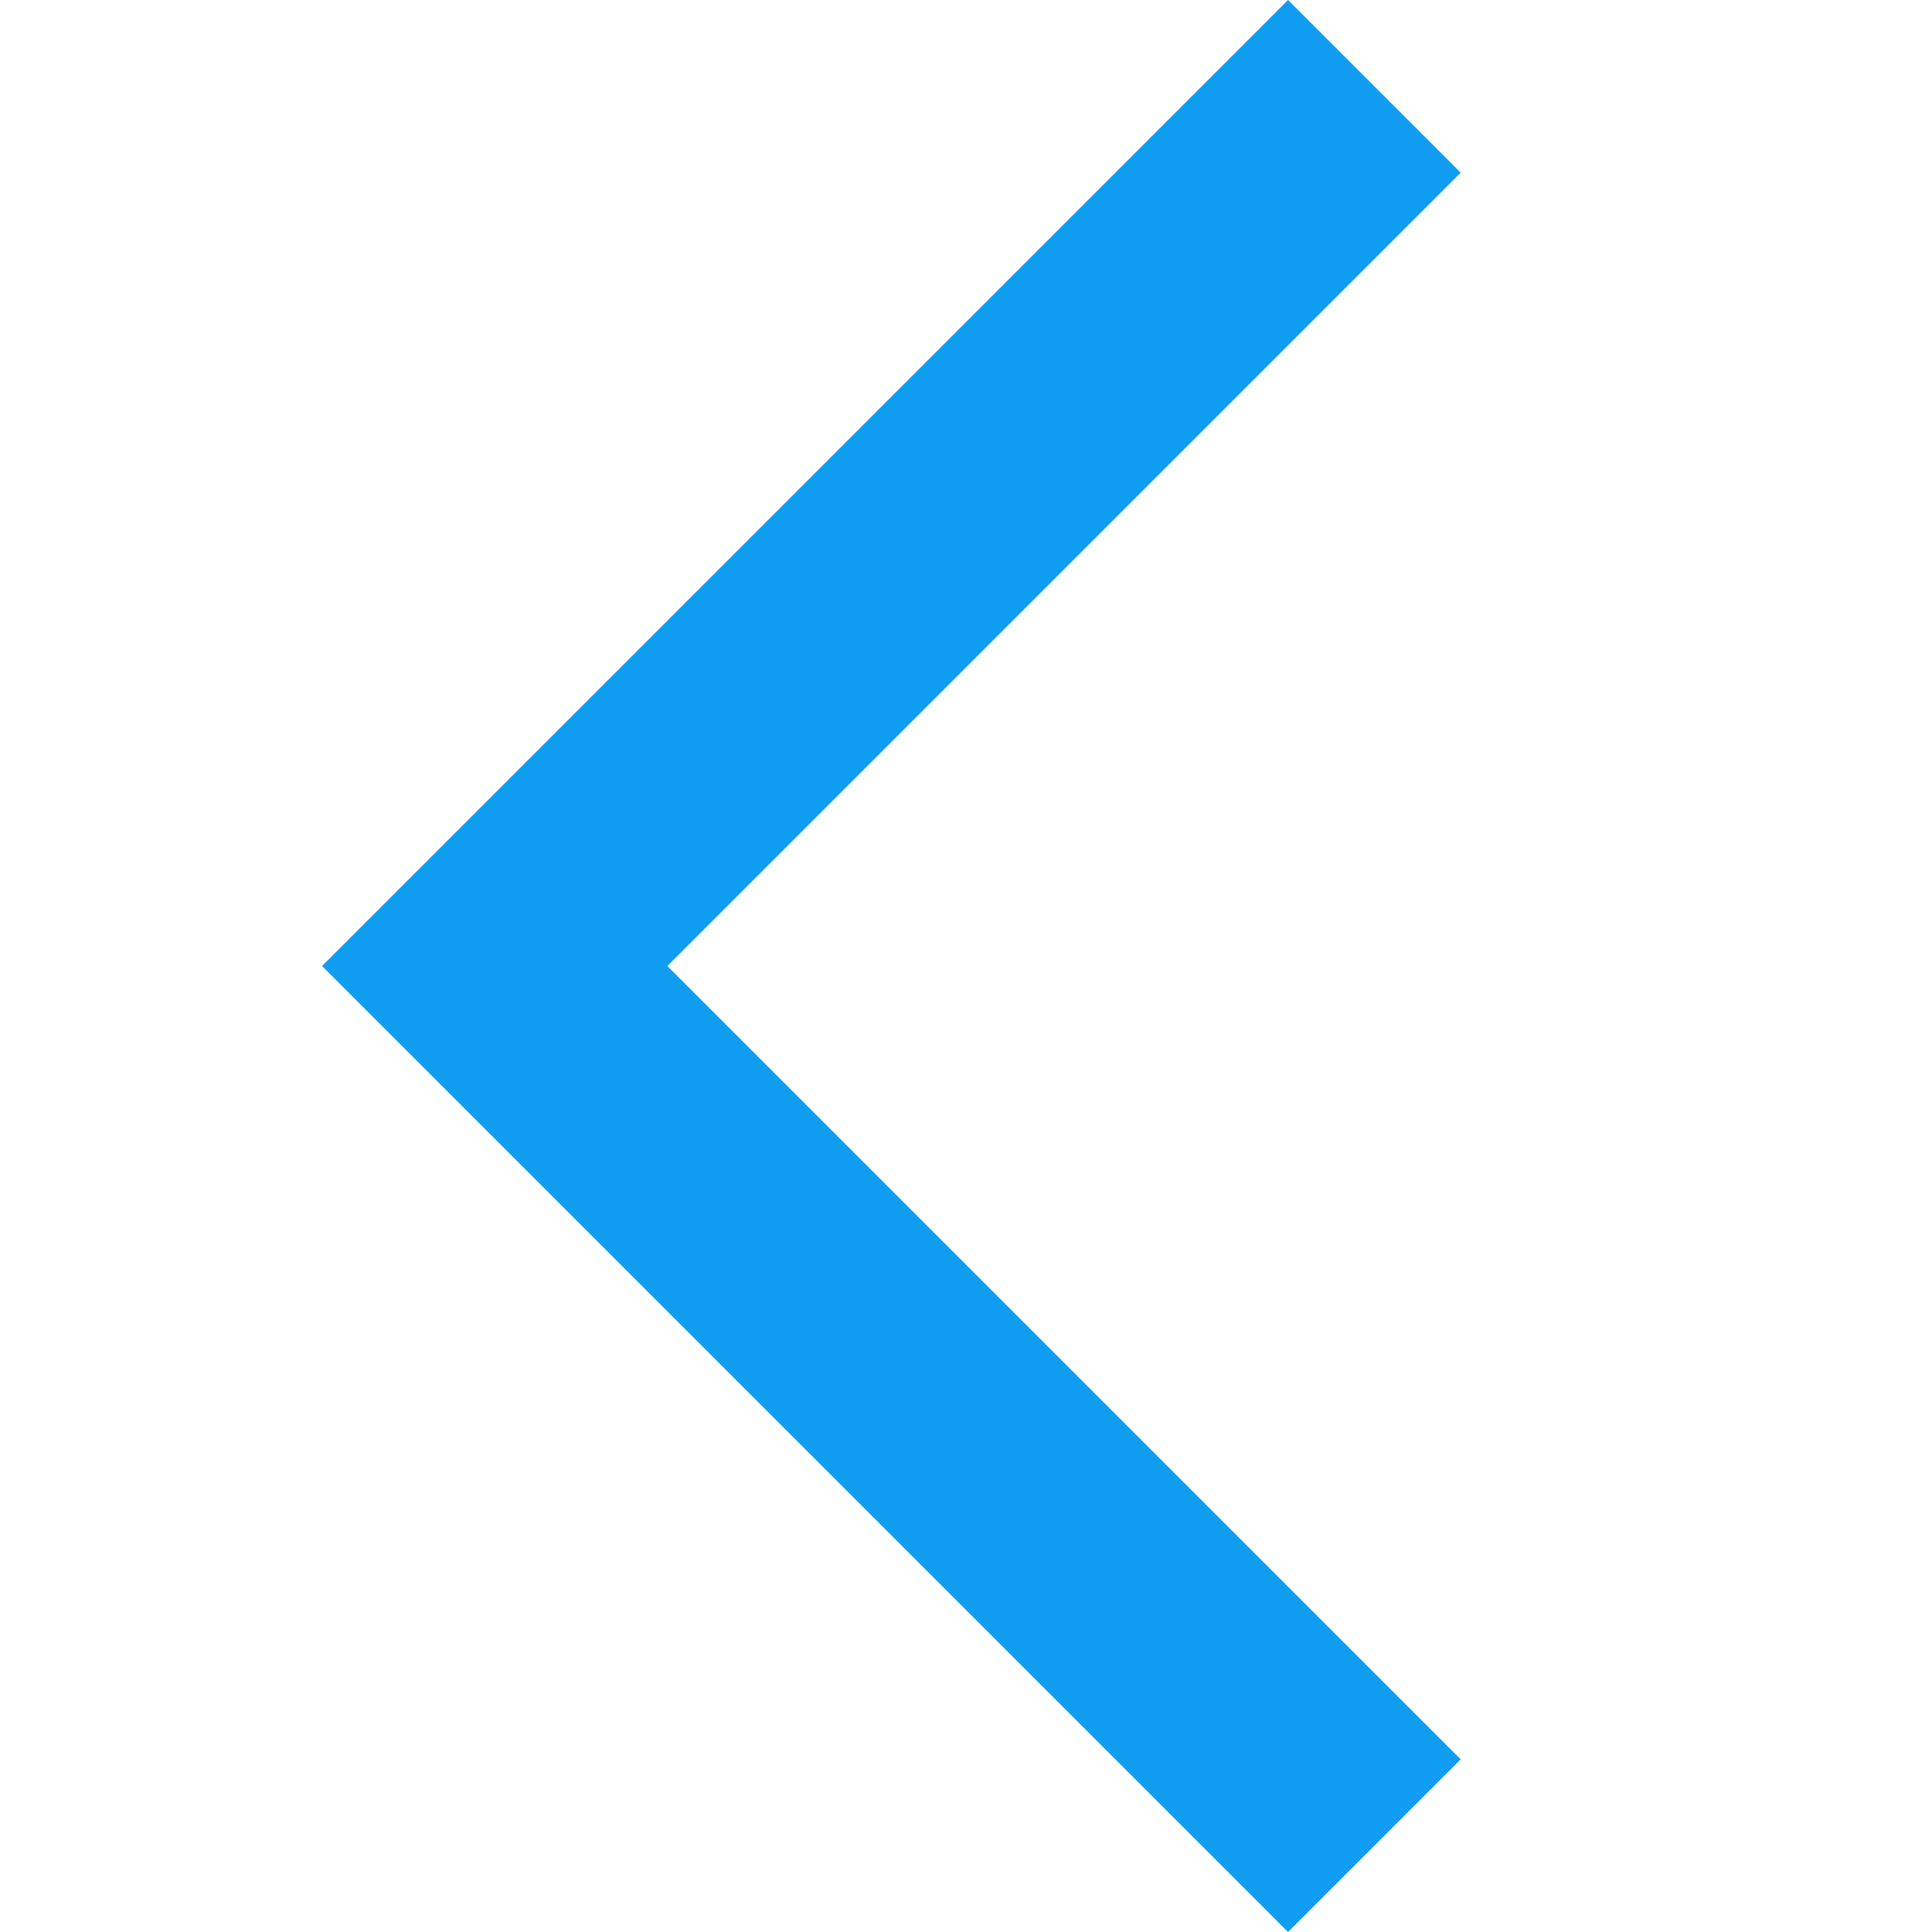
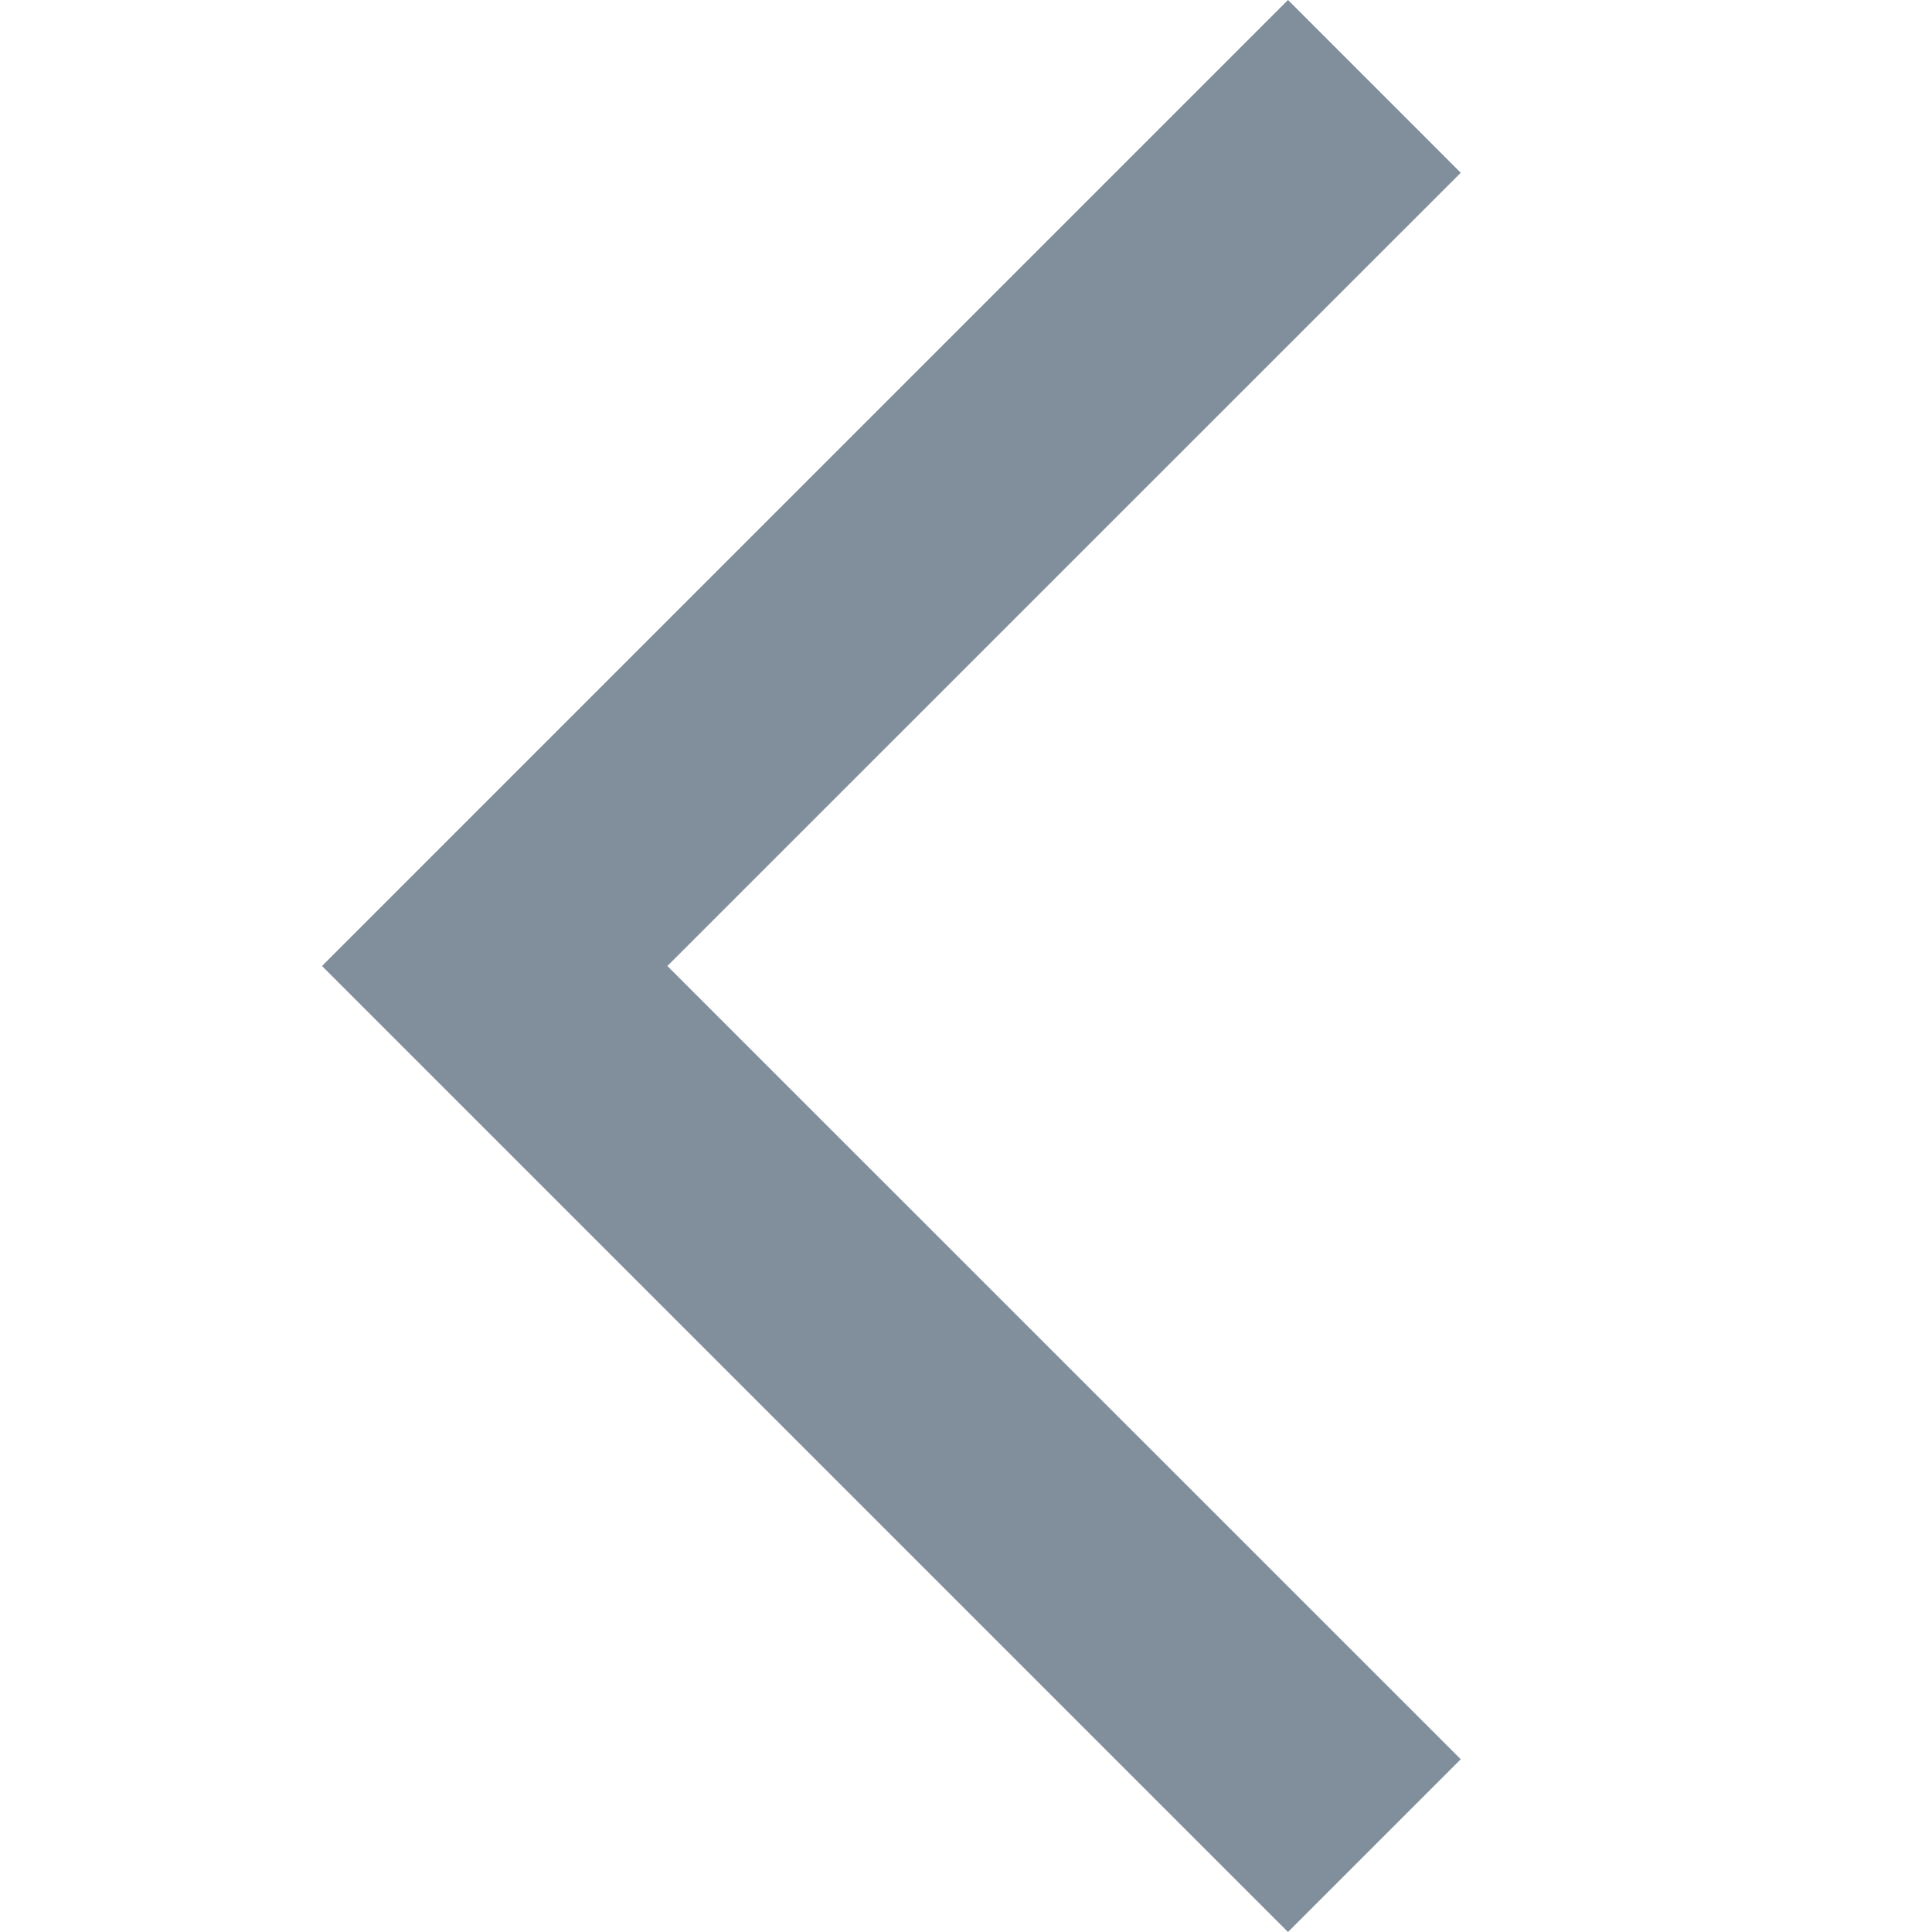
- <svg xmlns="http://www.w3.org/2000/svg" width="16" height="16" viewBox="0 0 16 16">
+ <svg xmlns="http://www.w3.org/2000/svg" width="12" height="12" viewBox="0 0 12 12">
  <g fill="none" fill-rule="evenodd">
    <g>
      <g>
-         <path d="M0 0H16V16H0z" transform="translate(-288 -44) translate(288 44)" />
-         <path fill="#109CF1" fill-rule="nonzero" d="M12.097 1.43L10.667 0 2.667 8 10.667 16 12.097 14.57 5.527 8z" transform="translate(-288 -44) translate(288 44)" />
+         <g>
+           <path d="M0 0H12V12H0z" transform="translate(-728 -797) translate(718 787) translate(10 10)" />
+           <path fill="#818E9B" fill-rule="nonzero" d="M9.073 1.073L8 0 2 6 8 12 9.073 10.927 4.145 6z" transform="translate(-728 -797) translate(718 787) translate(10 10)" />
+         </g>
      </g>
    </g>
  </g>
</svg>
